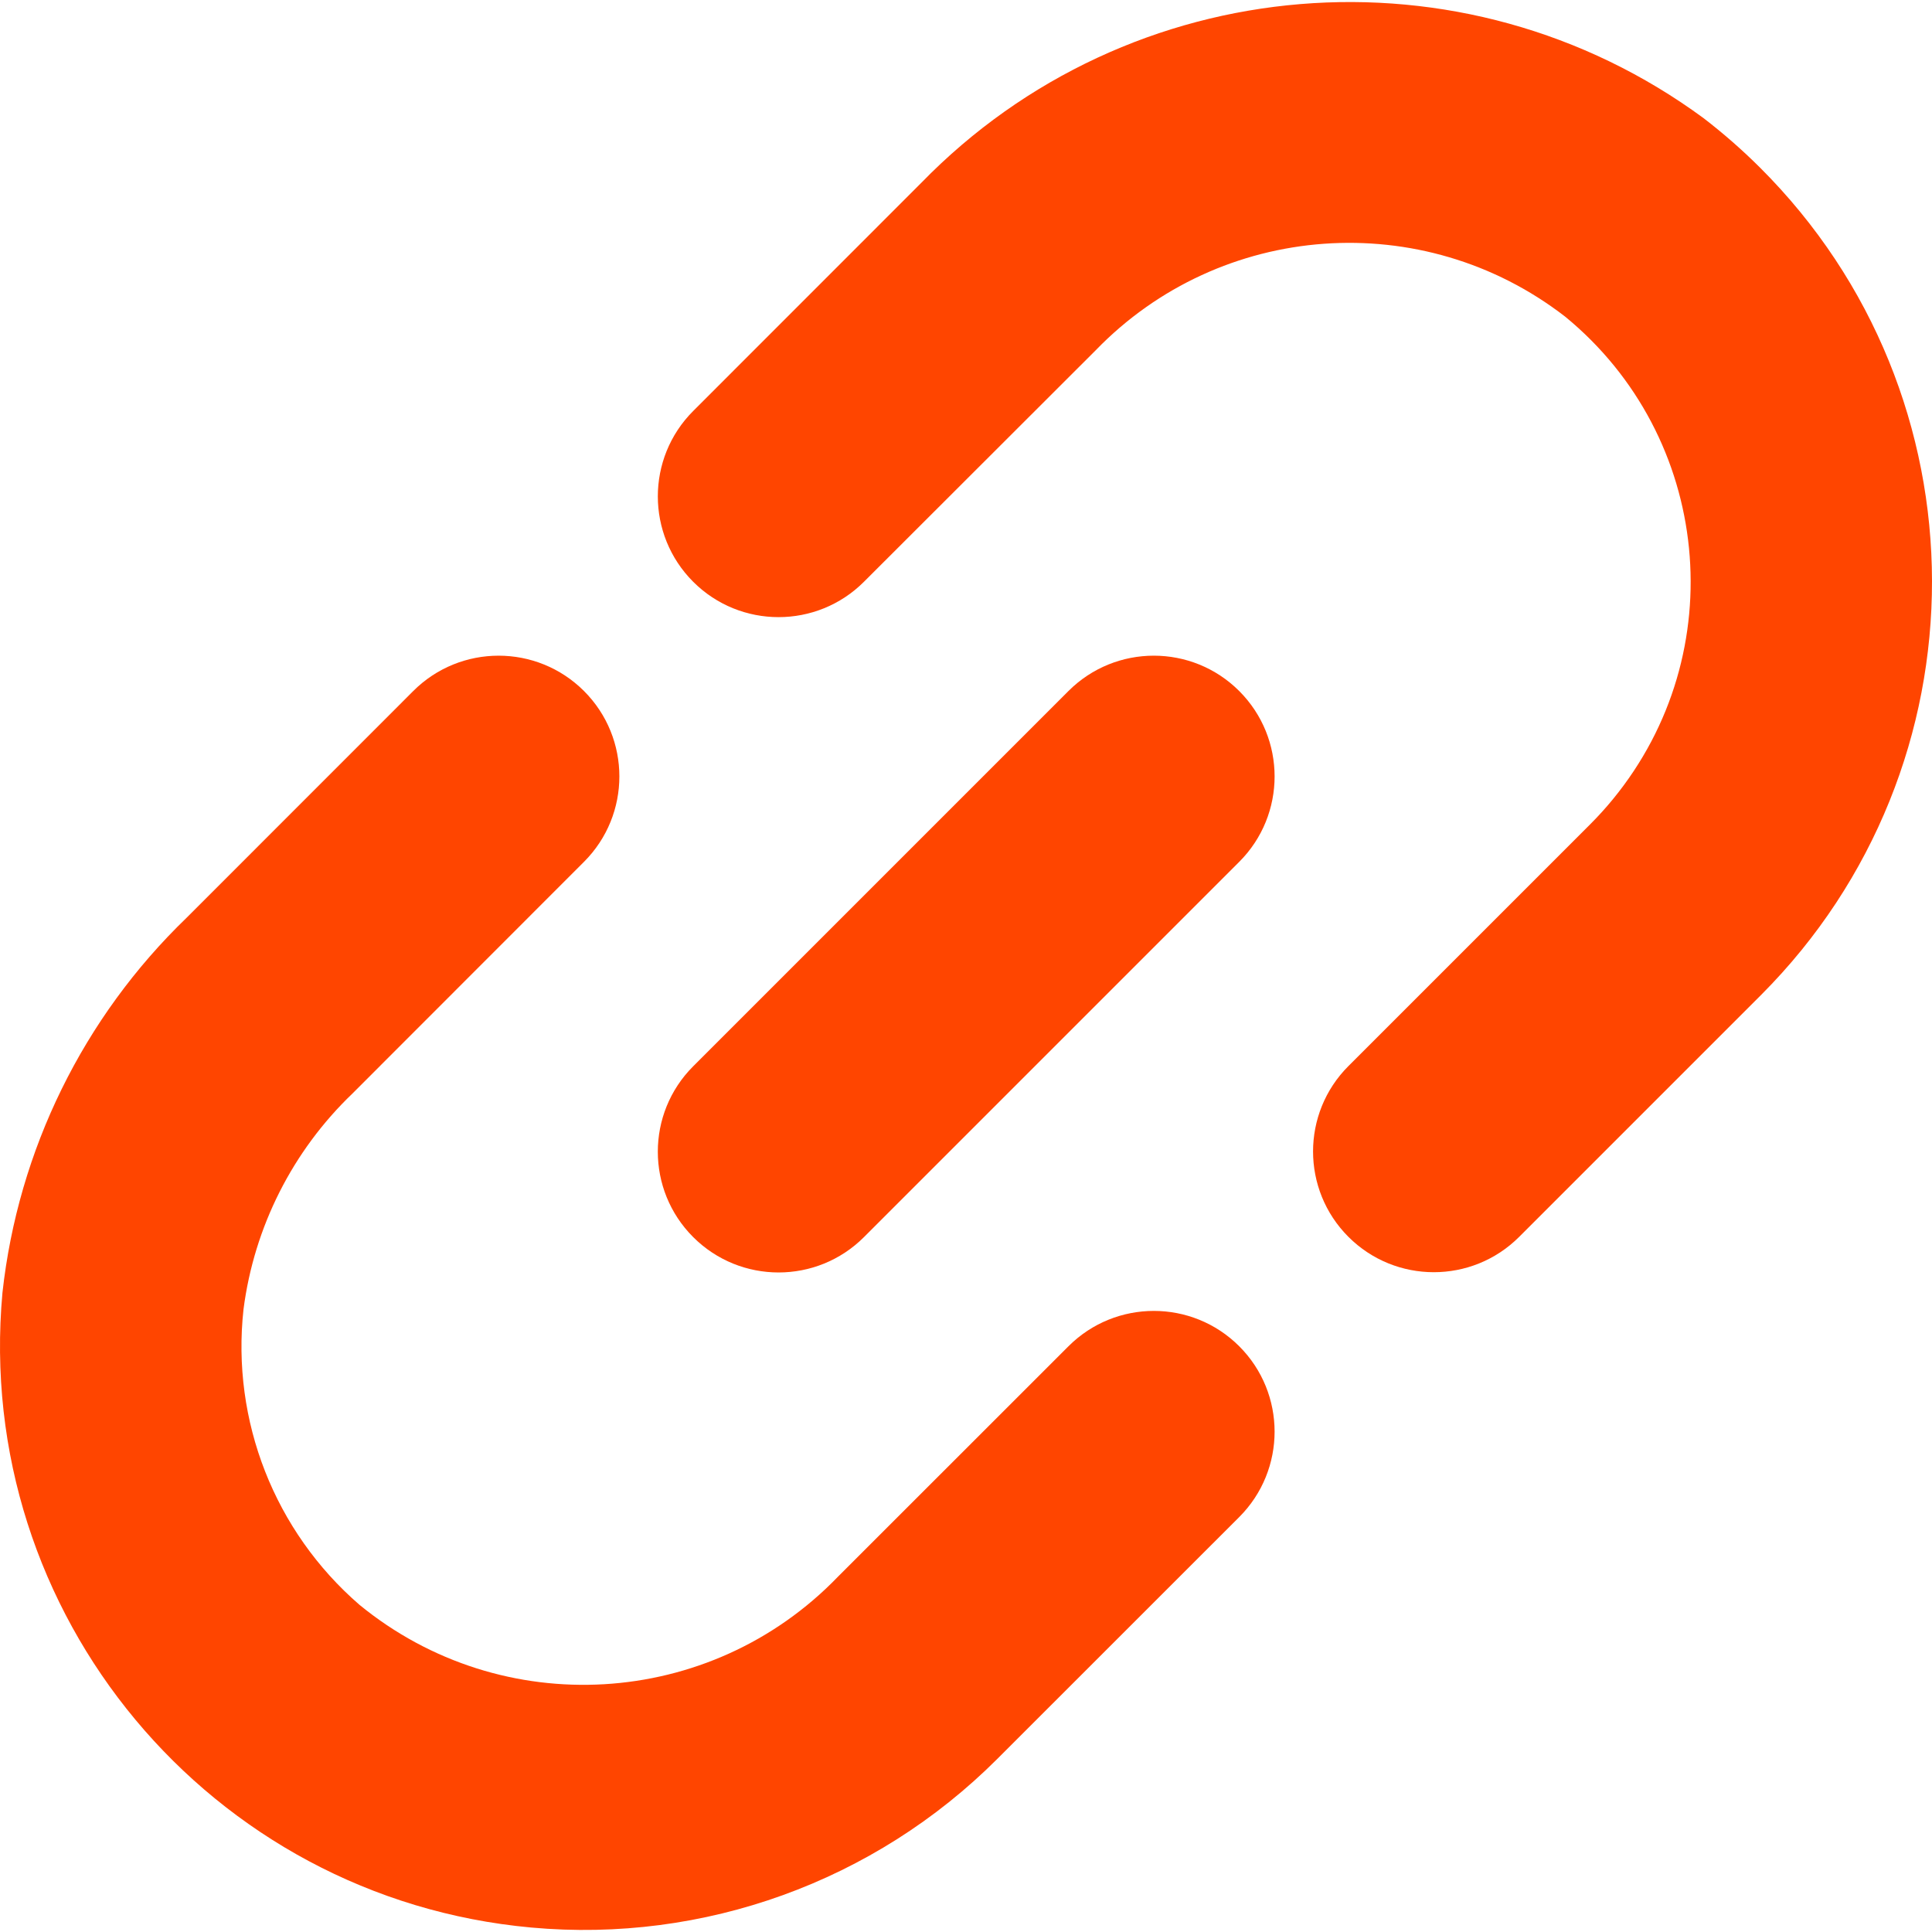
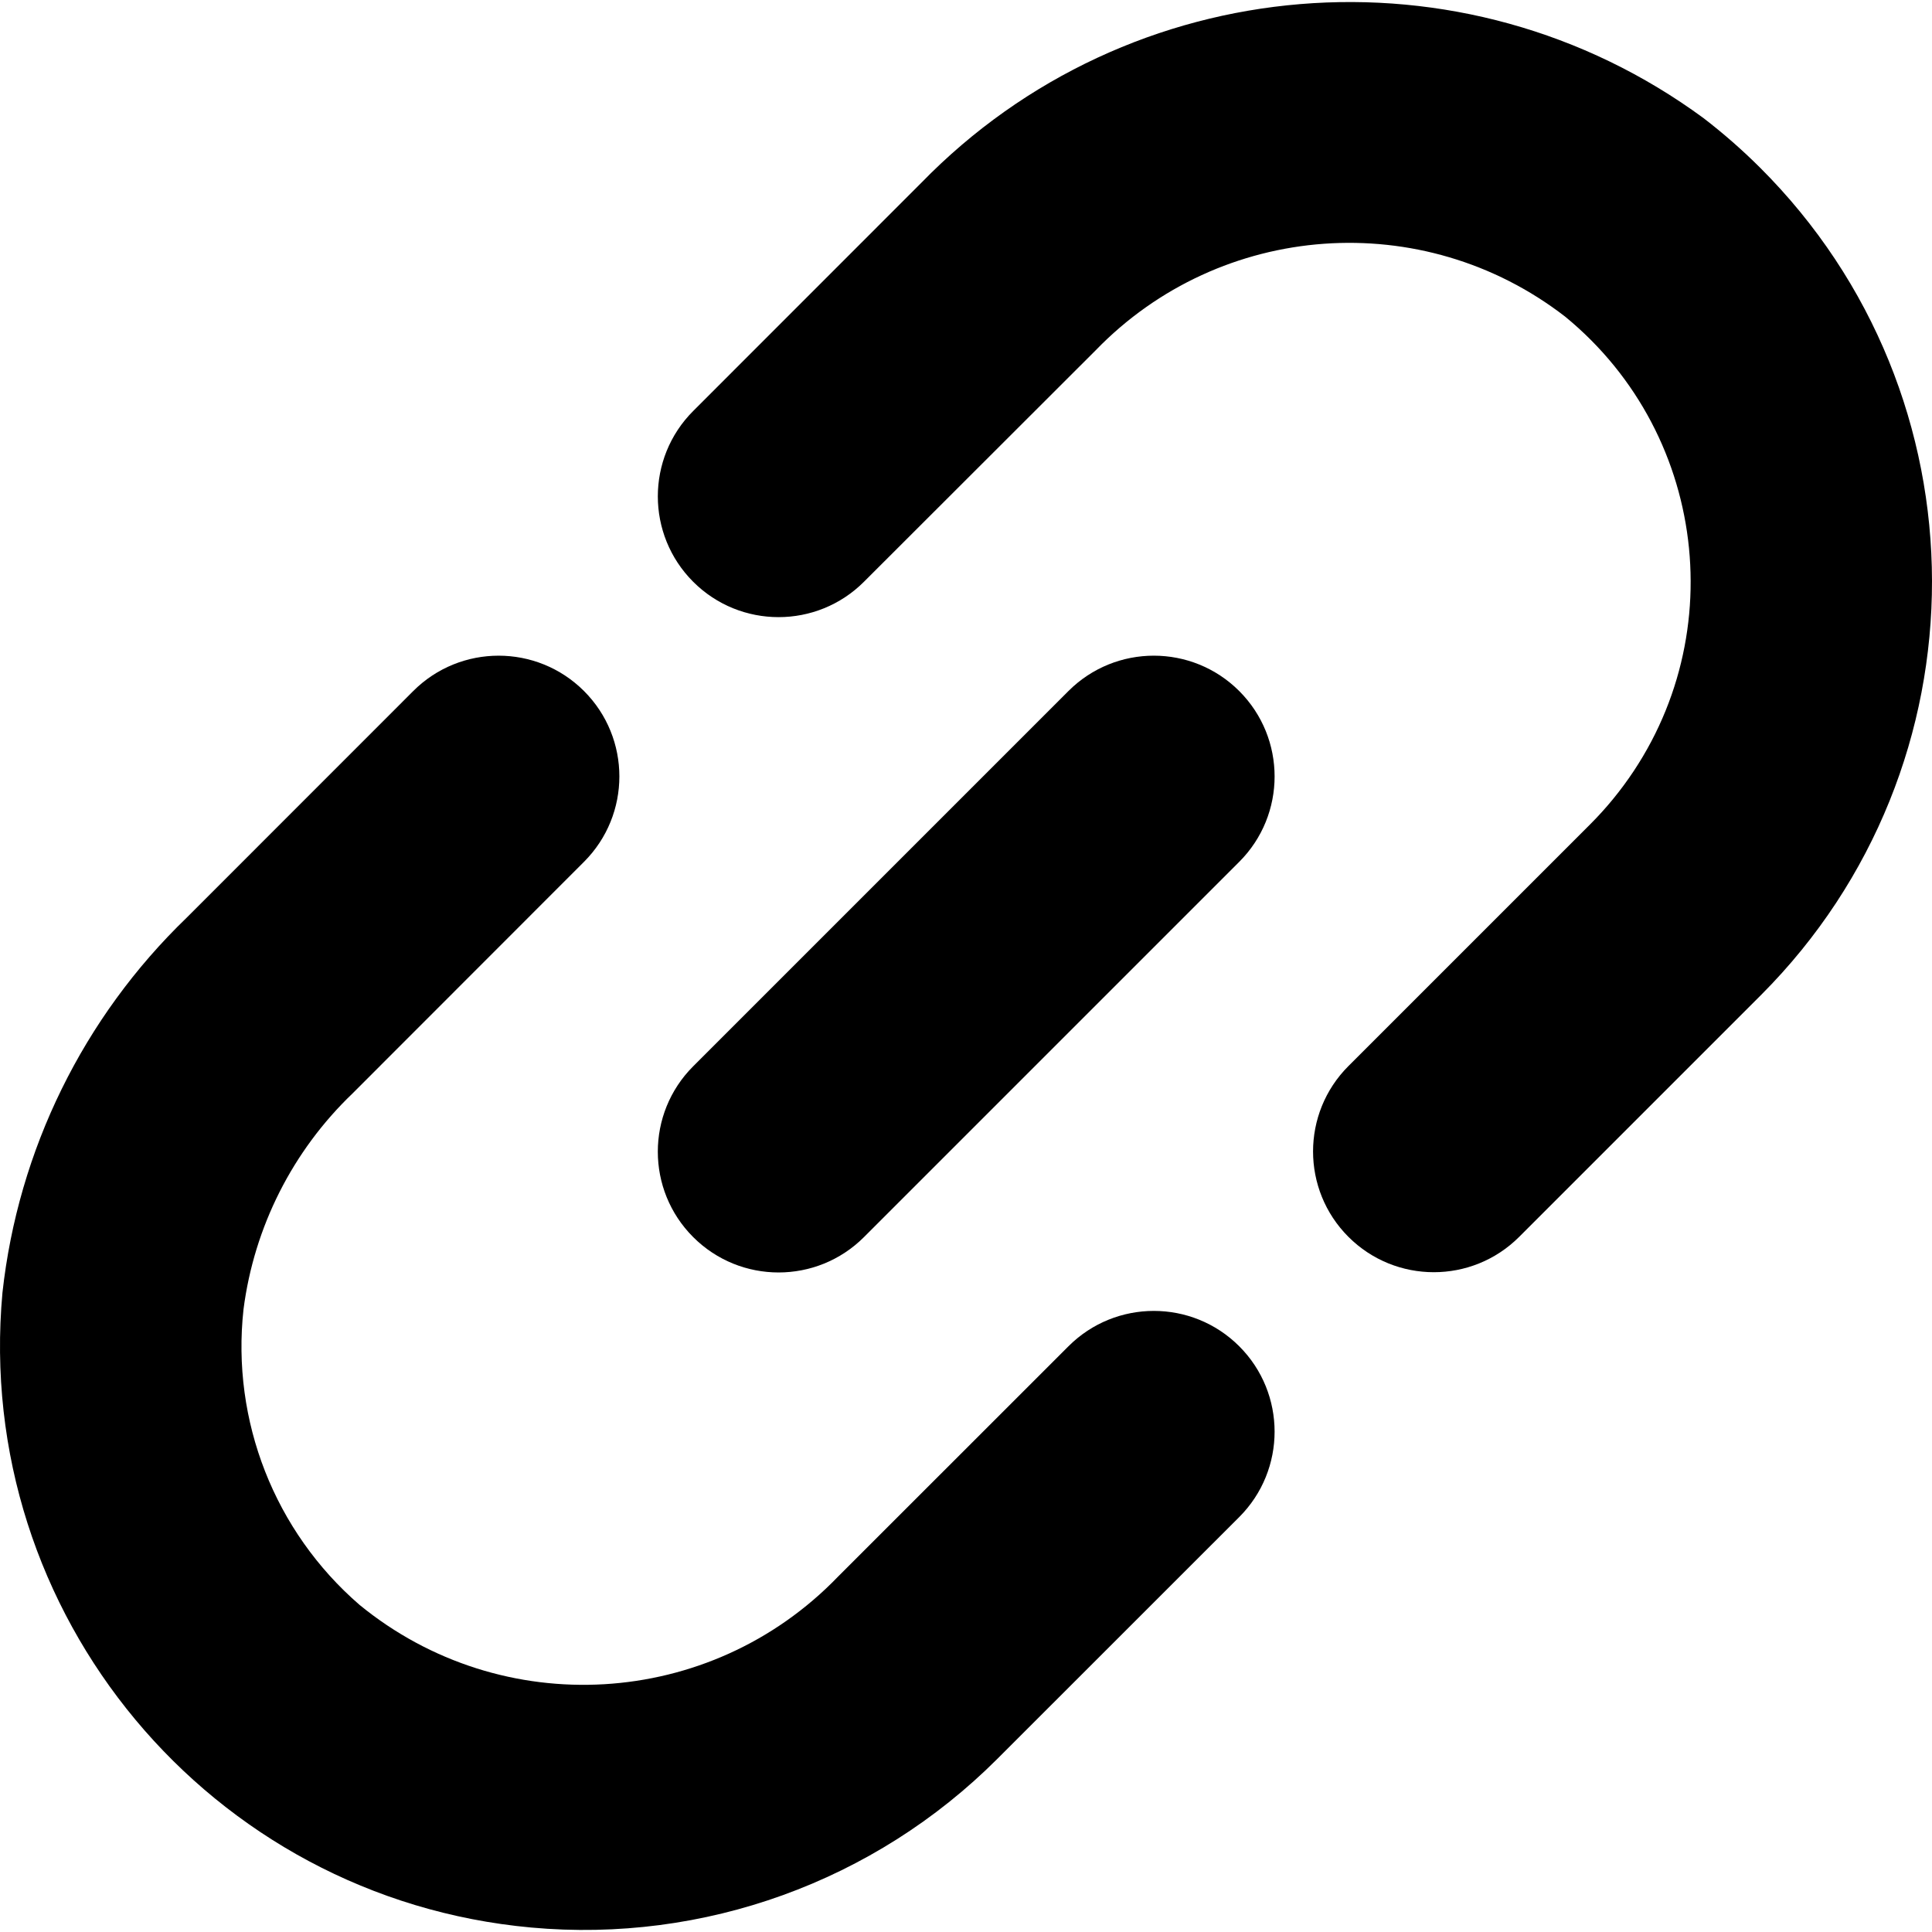
- <svg xmlns="http://www.w3.org/2000/svg" version="1.1" id="Capa_1" x="0px" y="0px" viewBox="0 0 511.904 511.904" style="enable-background:new 0 0 511.904 511.904;" xml:space="preserve" width="512" height="512">
-   <g fill="OrangeRed">
+ <svg xmlns="http://www.w3.org/2000/svg" class="link-svg-icon" version="1.1" id="Capa_1" x="0px" y="0px" viewBox="0 0 511.904 511.904" style="enable-background:new 0 0 511.904 511.904;" xml:space="preserve" width="512" height="512">
+   <g fill="currentColor">
    <path d="M222.025,417.764c-33.872,35.124-89.034,38.364-126.784,7.445c-22.482-19.465-33.966-48.733-30.72-78.293   c2.811-21.794,12.997-41.97,28.864-57.173l61.355-61.397c12.492-12.496,12.492-32.752,0-45.248l0,0   c-12.496-12.492-32.752-12.492-45.248,0l-60.053,60.075C22.065,269.57,4.802,304.721,0.649,342.521   c-7.757,85.138,54.972,160.445,140.11,168.202c45.721,4.166,90.933-12.179,123.42-44.618l64.171-64.149   c12.492-12.496,12.492-32.752,0-45.248l0,0c-12.496-12.492-32.752-12.492-45.248,0L222.025,417.764z" />
    <path d="M451.358,31.289C387.651-15.517,299.186-8.179,244.062,48.484L183.667,108.9c-12.492,12.496-12.492,32.752,0,45.248l0,0   c12.496,12.492,32.752,12.492,45.248,0l61.355-61.291c33.132-34.267,86.738-38.127,124.437-8.96   c38.803,31.818,44.466,89.067,12.648,127.87c-1.862,2.271-3.833,4.45-5.907,6.53l-64.171,64.171   c-12.492,12.496-12.492,32.752,0,45.248l0,0c12.496,12.492,32.752,12.492,45.248,0l64.171-64.171   c60.413-60.606,60.257-158.711-0.349-219.124C461.638,39.727,456.631,35.341,451.358,31.289z" />
    <path d="M183.667,282.525l99.425-99.425c12.497-12.497,32.758-12.497,45.255,0l0,0c12.497,12.497,12.497,32.758,0,45.255   l-99.425,99.425c-12.497,12.497-32.758,12.497-45.255,0l0,0C171.17,315.283,171.17,295.022,183.667,282.525z" />
  </g>
</svg>
